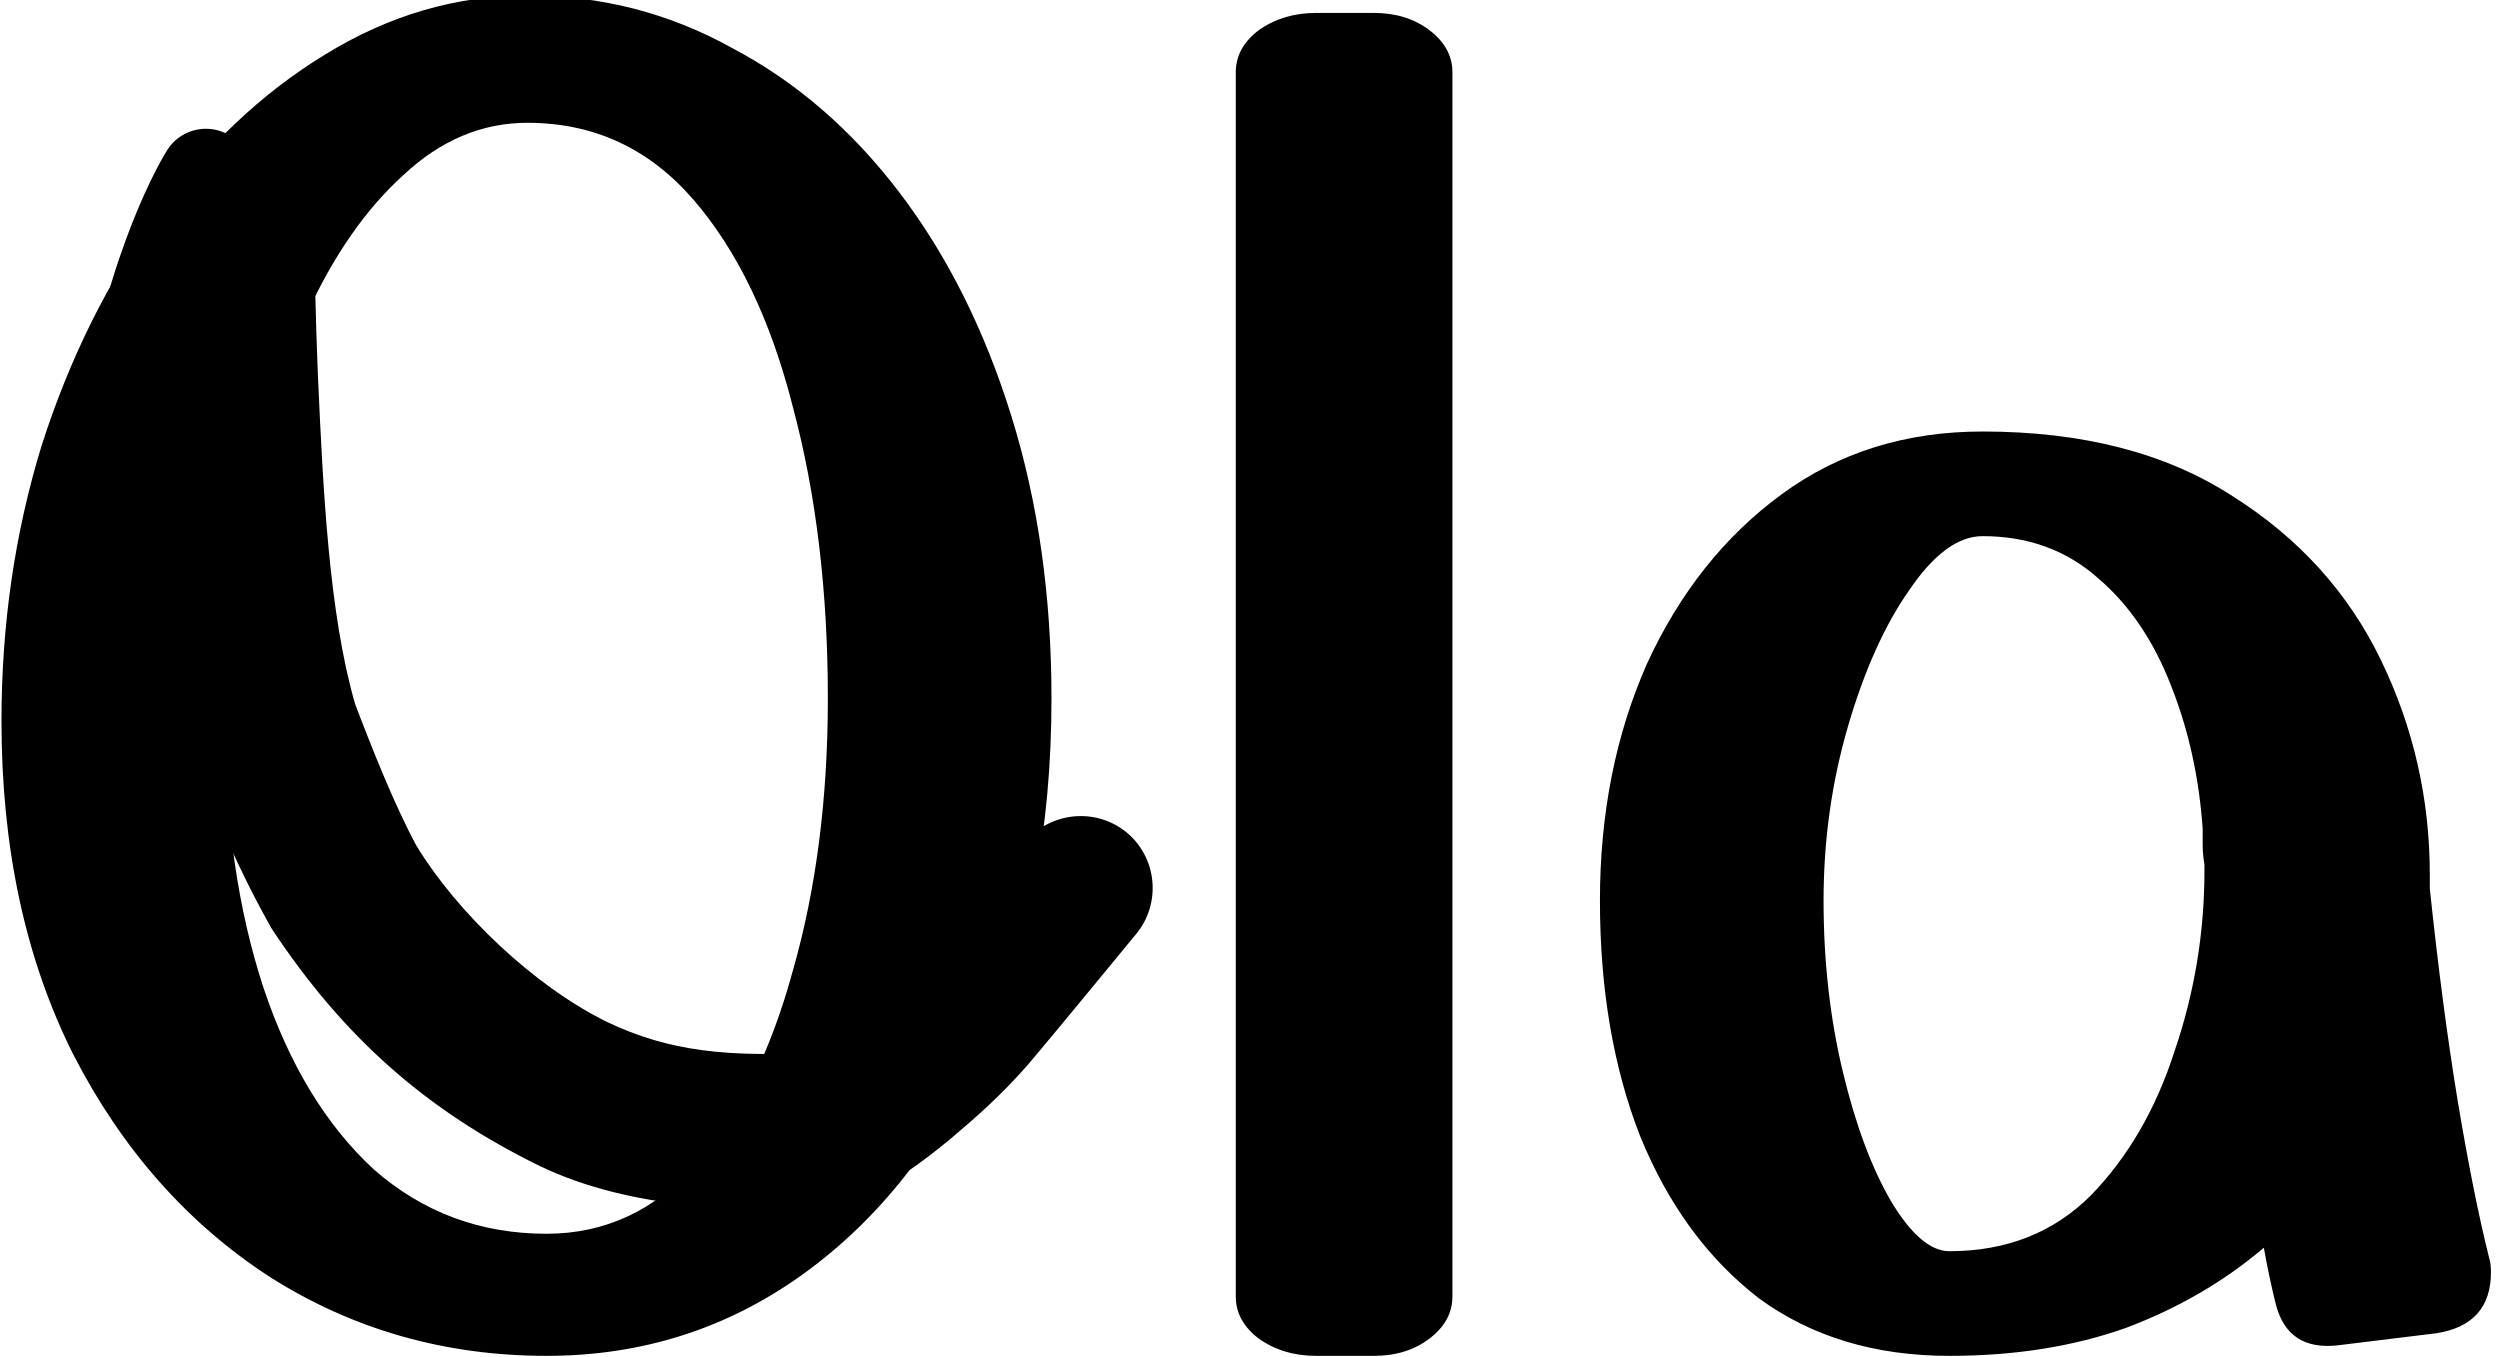
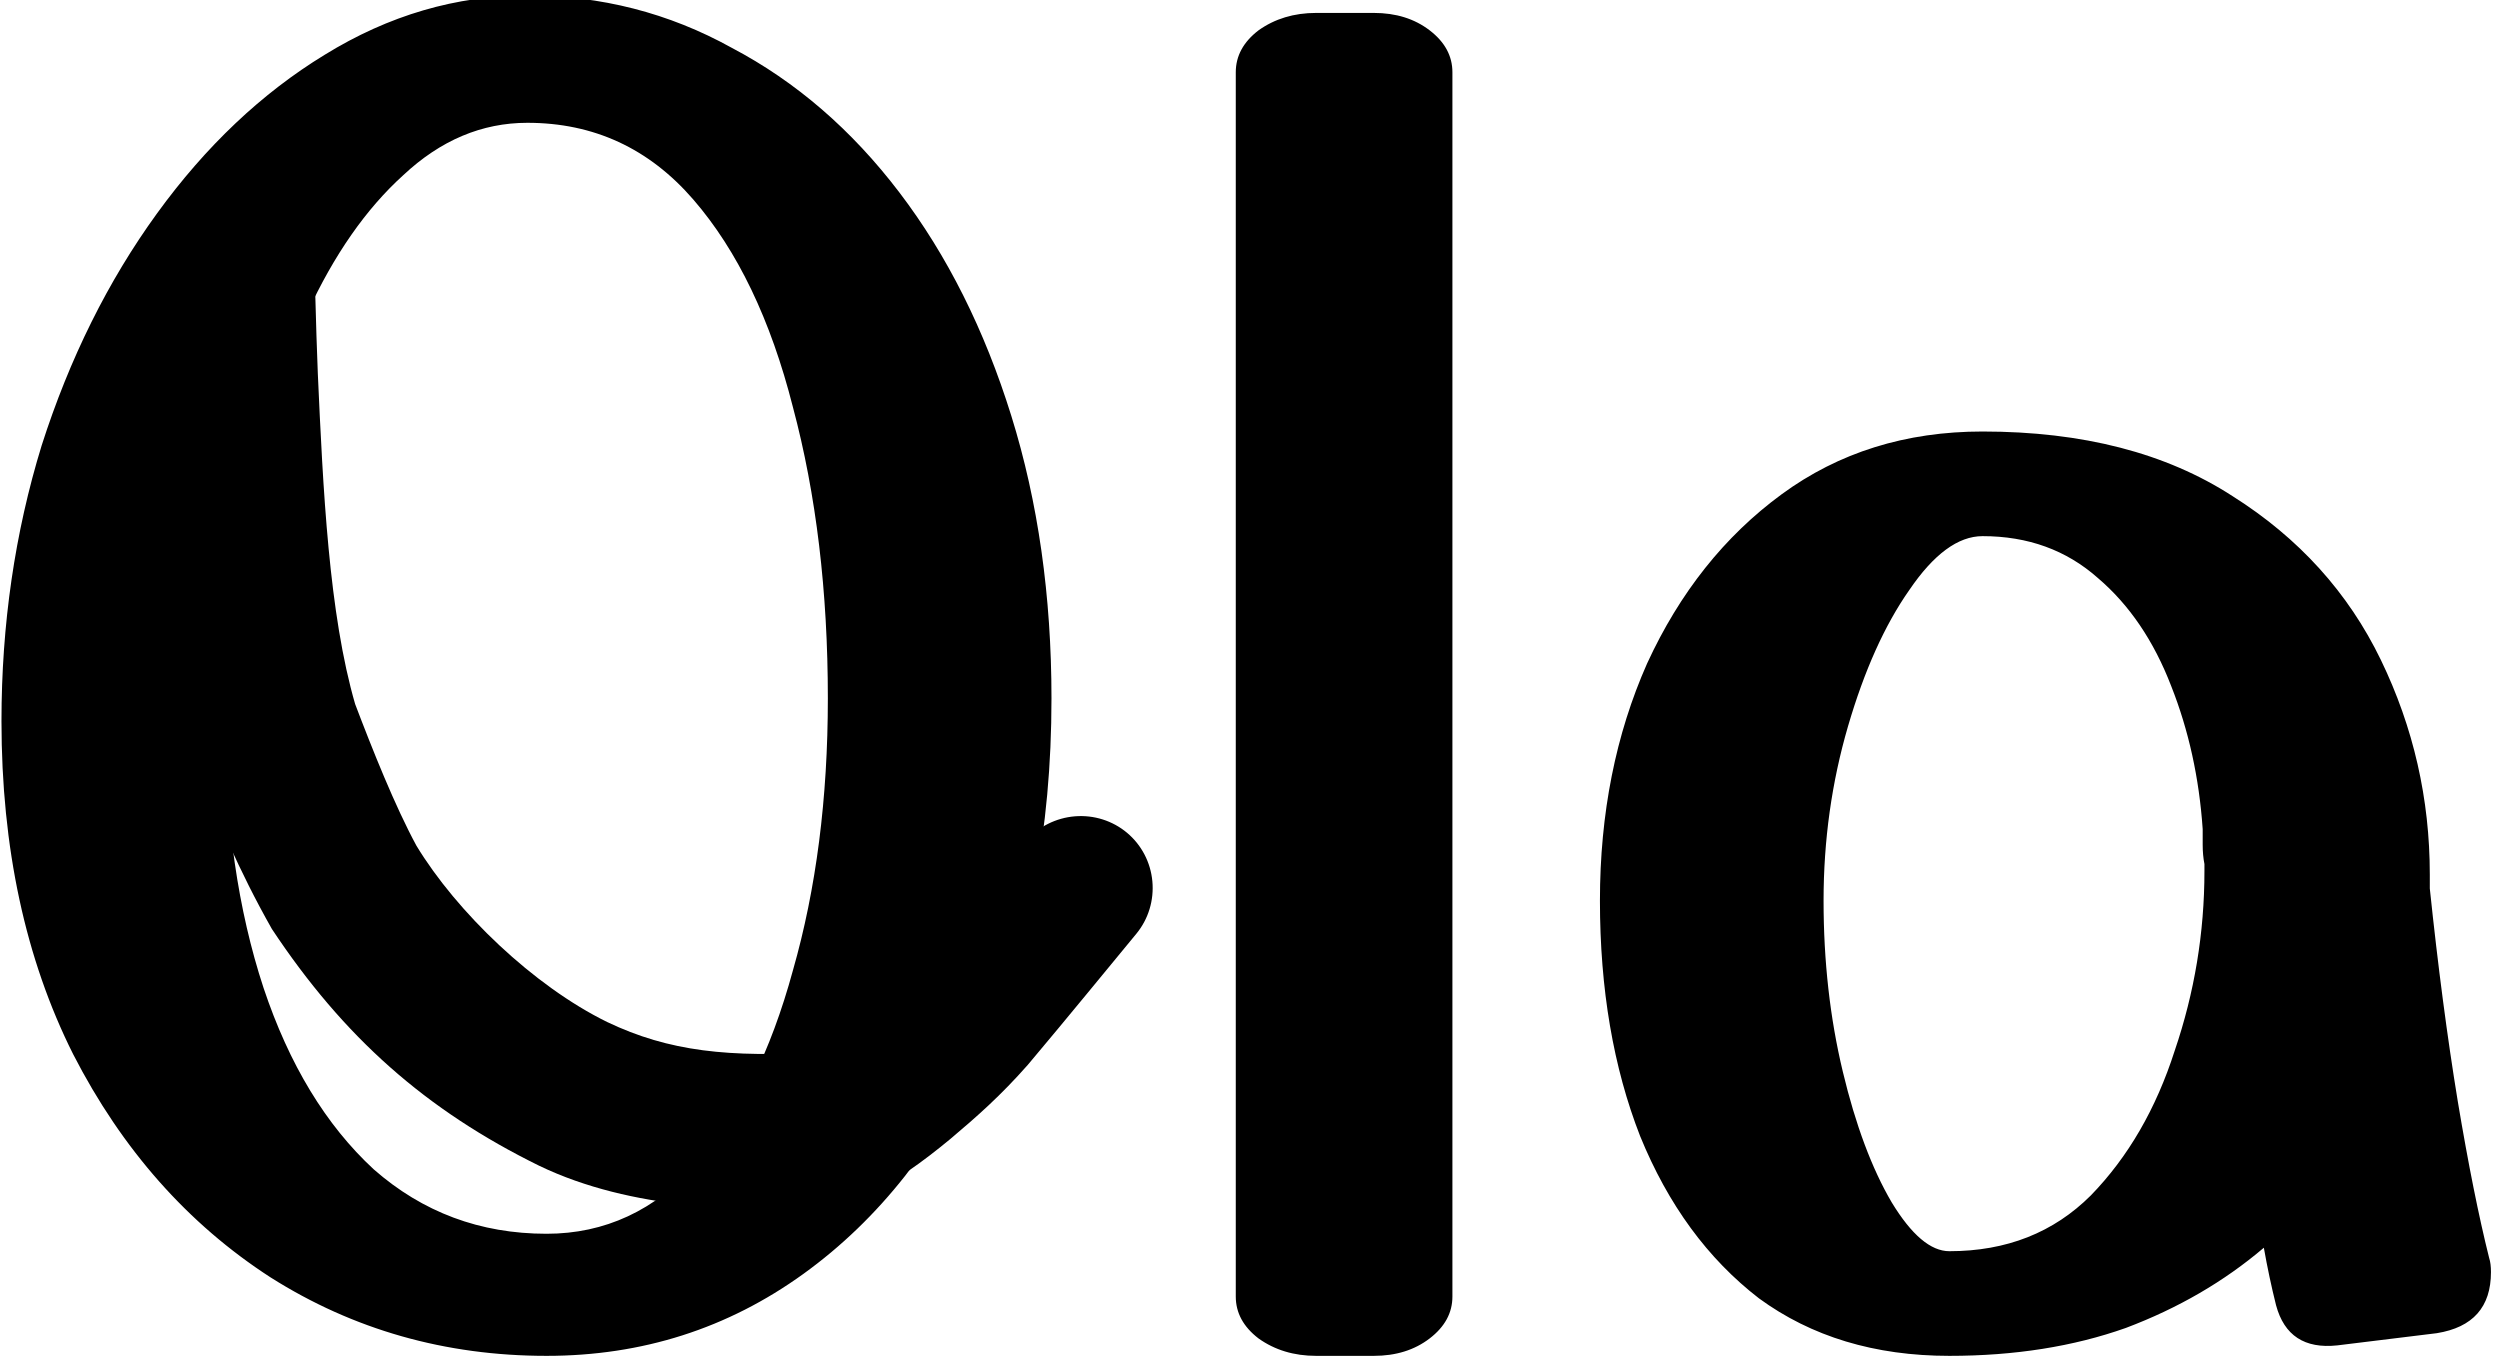
- <svg xmlns="http://www.w3.org/2000/svg" viewBox="0 0 164 89" fill="none">
-   <path d="M68.977 45.812C68.977 54.507 67.487 62.096 64.507 68.579C61.604 74.986 57.669 79.982 52.703 83.567C47.736 87.152 42.12 88.944 35.855 88.944C29.208 88.944 23.172 87.228 17.747 83.796C12.322 80.287 8.005 75.406 4.796 69.151C1.663 62.897 0.097 55.613 0.097 47.299C0.097 40.968 0.975 34.943 2.733 29.222C4.566 23.502 7.088 18.43 10.297 14.005C13.506 9.582 17.174 6.111 21.3 3.594C25.502 1.001 29.933 -0.296 34.594 -0.296C39.408 -0.296 43.878 0.848 48.004 3.137C52.206 5.348 55.873 8.514 59.006 12.633C62.139 16.751 64.584 21.633 66.341 27.277C68.099 32.921 68.977 39.099 68.977 45.812ZM54.307 45.812C54.307 38.794 53.543 32.426 52.015 26.705C50.563 20.985 48.386 16.446 45.482 13.09C42.579 9.734 38.95 8.056 34.594 8.056C31.614 8.056 28.902 9.2 26.457 11.489C24.012 13.7 21.911 16.713 20.154 20.527C18.473 24.264 17.135 28.459 16.142 33.112C15.225 37.765 14.767 42.494 14.767 47.299C14.767 53.858 15.607 59.693 17.288 64.804C18.969 69.838 21.376 73.804 24.509 76.702C27.718 79.524 31.5 80.935 35.855 80.935C39.675 80.935 42.961 79.41 45.712 76.359C48.462 73.232 50.563 68.999 52.015 63.66C53.543 58.32 54.307 52.371 54.307 45.812ZM81.067 4.738C81.067 3.671 81.563 2.755 82.557 1.992C83.626 1.23 84.887 0.848 86.339 0.848H90.121C91.573 0.848 92.795 1.23 93.788 1.992C94.782 2.755 95.278 3.671 95.278 4.738V85.054C95.278 86.122 94.782 87.037 93.788 87.8C92.795 88.563 91.573 88.944 90.121 88.944H86.339C84.887 88.944 83.626 88.563 82.557 87.8C81.563 87.037 81.067 86.122 81.067 85.054V4.738ZM127.878 88.944C122.988 88.944 118.824 87.686 115.385 85.169C112.023 82.575 109.426 79.028 107.592 74.528C105.834 70.028 104.956 64.88 104.956 59.083C104.956 53.363 105.987 48.176 108.05 43.523C110.19 38.871 113.131 35.171 116.875 32.426C120.619 29.68 125.012 28.307 130.055 28.307C136.626 28.307 142.089 29.718 146.445 32.54C150.8 35.286 154.047 38.871 156.186 43.294C158.326 47.718 159.395 52.409 159.395 57.367C159.395 57.672 159.395 57.977 159.395 58.282C159.93 63.393 160.542 68.045 161.229 72.24C161.917 76.359 162.605 79.791 163.292 82.537C163.369 82.766 163.407 83.071 163.407 83.452C163.407 85.741 162.223 87.076 159.854 87.457L153.321 88.258C151.182 88.487 149.845 87.609 149.31 85.626C149.004 84.406 148.737 83.147 148.508 81.851C145.91 84.062 142.892 85.817 139.453 87.114C136.015 88.334 132.157 88.944 127.878 88.944ZM127.878 82.079C131.622 82.079 134.716 80.859 137.161 78.418C139.606 75.901 141.44 72.736 142.662 68.922C143.961 65.109 144.611 61.181 144.611 57.138C144.611 57.062 144.611 56.909 144.611 56.681C144.535 56.299 144.496 55.88 144.496 55.422C144.496 55.041 144.496 54.697 144.496 54.392C144.267 51.036 143.579 47.909 142.433 45.011C141.287 42.036 139.683 39.672 137.62 37.917C135.557 36.087 133.035 35.171 130.055 35.171C128.451 35.171 126.846 36.354 125.242 38.718C123.637 41.006 122.3 43.981 121.23 47.642C120.161 51.303 119.626 55.117 119.626 59.083C119.626 63.049 120.046 66.787 120.887 70.295C121.727 73.804 122.797 76.664 124.096 78.876C125.395 81.012 126.655 82.079 127.878 82.079Z" fill="black" />
-   <path d="M20.689 19.571C20.648 17.993 19.979 16.505 18.819 15.432C17.659 14.361 16.103 13.793 14.503 13.854C12.904 13.916 11.396 14.601 10.323 15.759C9.248 16.917 8.696 18.453 8.777 20.029C8.863 21.721 8.958 23.415 9.067 25.113C9.707 33.157 9.898 40.792 12.691 49.853L12.764 50.052C14.277 53.712 15.623 57.034 17.834 60.938C22.544 68.046 27.944 72.824 35.374 76.475C41.44 79.394 49.03 79.547 53.941 79.029C55.314 78.991 55.868 78.732 56.42 78.549C56.953 78.348 57.327 78.163 57.694 77.972C58.397 77.601 58.954 77.243 59.485 76.885C60.536 76.17 61.444 75.459 62.33 74.727C64.108 73.229 65.648 71.868 67.421 69.858C68.768 68.262 70.056 66.7 71.356 65.126C72.425 63.831 73.491 62.536 74.553 61.243C75.338 60.285 75.711 59.048 75.595 57.809C75.48 56.569 74.885 55.429 73.936 54.633C72.987 53.838 71.76 53.45 70.517 53.55C69.274 53.651 68.117 54.231 67.308 55.168C66.224 56.425 65.127 57.692 64.035 58.952C62.71 60.478 61.367 62.028 60.064 63.496C59.09 64.557 57.516 65.949 56.101 67.065C55.379 67.633 54.645 68.172 53.974 68.603C53.643 68.815 53.32 69.001 53.107 69.103C53.003 69.154 52.926 69.181 52.963 69.163C53.028 69.155 53.089 69.042 53.941 69.01C47.823 69.397 43.883 68.978 39.834 67.046C34.998 64.679 29.951 59.825 27.315 55.473C25.912 52.878 24.464 49.264 23.236 46.027L23.308 46.226C21.57 40.261 21.19 32.052 20.849 24.505C20.784 22.864 20.732 21.219 20.689 19.571Z" fill="black" />
-   <path d="M6.794 58.92C5.875 55.824 6.603 39.236 8.229 28.213C9.856 17.19 13.505 11.447 13.505 11.447" stroke="black" stroke-width="6" stroke-linecap="round" />
+ <svg xmlns="http://www.w3.org/2000/svg" viewBox="0 0 164 89">
+   <path d="M68.977 45.812C68.977 54.507 67.487 62.096 64.507 68.579C61.604 74.986 57.669 79.982 52.703 83.567C47.736 87.152 42.12 88.944 35.855 88.944C29.208 88.944 23.172 87.228 17.747 83.796C12.322 80.287 8.005 75.406 4.796 69.151C1.663 62.897 0.097 55.613 0.097 47.299C0.097 40.968 0.975 34.943 2.733 29.222C4.566 23.502 7.088 18.43 10.297 14.005C13.506 9.582 17.174 6.111 21.3 3.594C25.502 1.001 29.933 -0.296 34.594 -0.296C39.408 -0.296 43.878 0.848 48.004 3.137C52.206 5.348 55.873 8.514 59.006 12.633C62.139 16.751 64.584 21.633 66.341 27.277C68.099 32.921 68.977 39.099 68.977 45.812ZM54.307 45.812C54.307 38.794 53.543 32.426 52.015 26.705C50.563 20.985 48.386 16.446 45.482 13.09C42.579 9.734 38.95 8.056 34.594 8.056C31.614 8.056 28.902 9.2 26.457 11.489C24.012 13.7 21.911 16.713 20.154 20.527C18.473 24.264 17.135 28.459 16.142 33.112C15.225 37.765 14.767 42.494 14.767 47.299C14.767 53.858 15.607 59.693 17.288 64.804C18.969 69.838 21.376 73.804 24.509 76.702C27.718 79.524 31.5 80.935 35.855 80.935C39.675 80.935 42.961 79.41 45.712 76.359C48.462 73.232 50.563 68.999 52.015 63.66C53.543 58.32 54.307 52.371 54.307 45.812ZM81.067 4.738C81.067 3.671 81.563 2.755 82.557 1.992C83.626 1.23 84.887 0.848 86.339 0.848H90.121C91.573 0.848 92.795 1.23 93.788 1.992C94.782 2.755 95.278 3.671 95.278 4.738V85.054C95.278 86.122 94.782 87.037 93.788 87.8C92.795 88.563 91.573 88.944 90.121 88.944H86.339C84.887 88.944 83.626 88.563 82.557 87.8C81.563 87.037 81.067 86.122 81.067 85.054V4.738ZM127.878 88.944C122.988 88.944 118.824 87.686 115.385 85.169C112.023 82.575 109.426 79.028 107.592 74.528C105.834 70.028 104.956 64.88 104.956 59.083C104.956 53.363 105.987 48.176 108.05 43.523C110.19 38.871 113.131 35.171 116.875 32.426C120.619 29.68 125.012 28.307 130.055 28.307C136.626 28.307 142.089 29.718 146.445 32.54C150.8 35.286 154.047 38.871 156.186 43.294C158.326 47.718 159.395 52.409 159.395 57.367C159.395 57.672 159.395 57.977 159.395 58.282C159.93 63.393 160.542 68.045 161.229 72.24C161.917 76.359 162.605 79.791 163.292 82.537C163.369 82.766 163.407 83.071 163.407 83.452C163.407 85.741 162.223 87.076 159.854 87.457L153.321 88.258C151.182 88.487 149.845 87.609 149.31 85.626C149.004 84.406 148.737 83.147 148.508 81.851C145.91 84.062 142.892 85.817 139.453 87.114C136.015 88.334 132.157 88.944 127.878 88.944ZM127.878 82.079C131.622 82.079 134.716 80.859 137.161 78.418C139.606 75.901 141.44 72.736 142.662 68.922C143.961 65.109 144.611 61.181 144.611 57.138C144.611 57.062 144.611 56.909 144.611 56.681C144.535 56.299 144.496 55.88 144.496 55.422C144.496 55.041 144.496 54.697 144.496 54.392C144.267 51.036 143.579 47.909 142.433 45.011C141.287 42.036 139.683 39.672 137.62 37.917C135.557 36.087 133.035 35.171 130.055 35.171C128.451 35.171 126.846 36.354 125.242 38.718C123.637 41.006 122.3 43.981 121.23 47.642C120.161 51.303 119.626 55.117 119.626 59.083C119.626 63.049 120.046 66.787 120.887 70.295C121.727 73.804 122.797 76.664 124.096 78.876C125.395 81.012 126.655 82.079 127.878 82.079Z" />
+   <path d="M20.689 19.571C20.648 17.993 19.979 16.505 18.819 15.432C17.659 14.361 16.103 13.793 14.503 13.854C12.904 13.916 11.396 14.601 10.323 15.759C9.248 16.917 8.696 18.453 8.777 20.029C8.863 21.721 8.958 23.415 9.067 25.113C9.707 33.157 9.898 40.792 12.691 49.853L12.764 50.052C14.277 53.712 15.623 57.034 17.834 60.938C22.544 68.046 27.944 72.824 35.374 76.475C41.44 79.394 49.03 79.547 53.941 79.029C55.314 78.991 55.868 78.732 56.42 78.549C56.953 78.348 57.327 78.163 57.694 77.972C58.397 77.601 58.954 77.243 59.485 76.885C60.536 76.17 61.444 75.459 62.33 74.727C64.108 73.229 65.648 71.868 67.421 69.858C68.768 68.262 70.056 66.7 71.356 65.126C72.425 63.831 73.491 62.536 74.553 61.243C75.338 60.285 75.711 59.048 75.595 57.809C75.48 56.569 74.885 55.429 73.936 54.633C72.987 53.838 71.76 53.45 70.517 53.55C69.274 53.651 68.117 54.231 67.308 55.168C66.224 56.425 65.127 57.692 64.035 58.952C62.71 60.478 61.367 62.028 60.064 63.496C59.09 64.557 57.516 65.949 56.101 67.065C55.379 67.633 54.645 68.172 53.974 68.603C53.643 68.815 53.32 69.001 53.107 69.103C53.003 69.154 52.926 69.181 52.963 69.163C53.028 69.155 53.089 69.042 53.941 69.01C47.823 69.397 43.883 68.978 39.834 67.046C34.998 64.679 29.951 59.825 27.315 55.473C25.912 52.878 24.464 49.264 23.236 46.027L23.308 46.226C21.57 40.261 21.19 32.052 20.849 24.505C20.784 22.864 20.732 21.219 20.689 19.571Z" />
+   <path d="M6.794 58.92C5.875 55.824 6.603 39.236 8.229 28.213C9.856 17.19 13.505 11.447 13.505 11.447" stroke-width="6" stroke-linecap="round" />
</svg>
